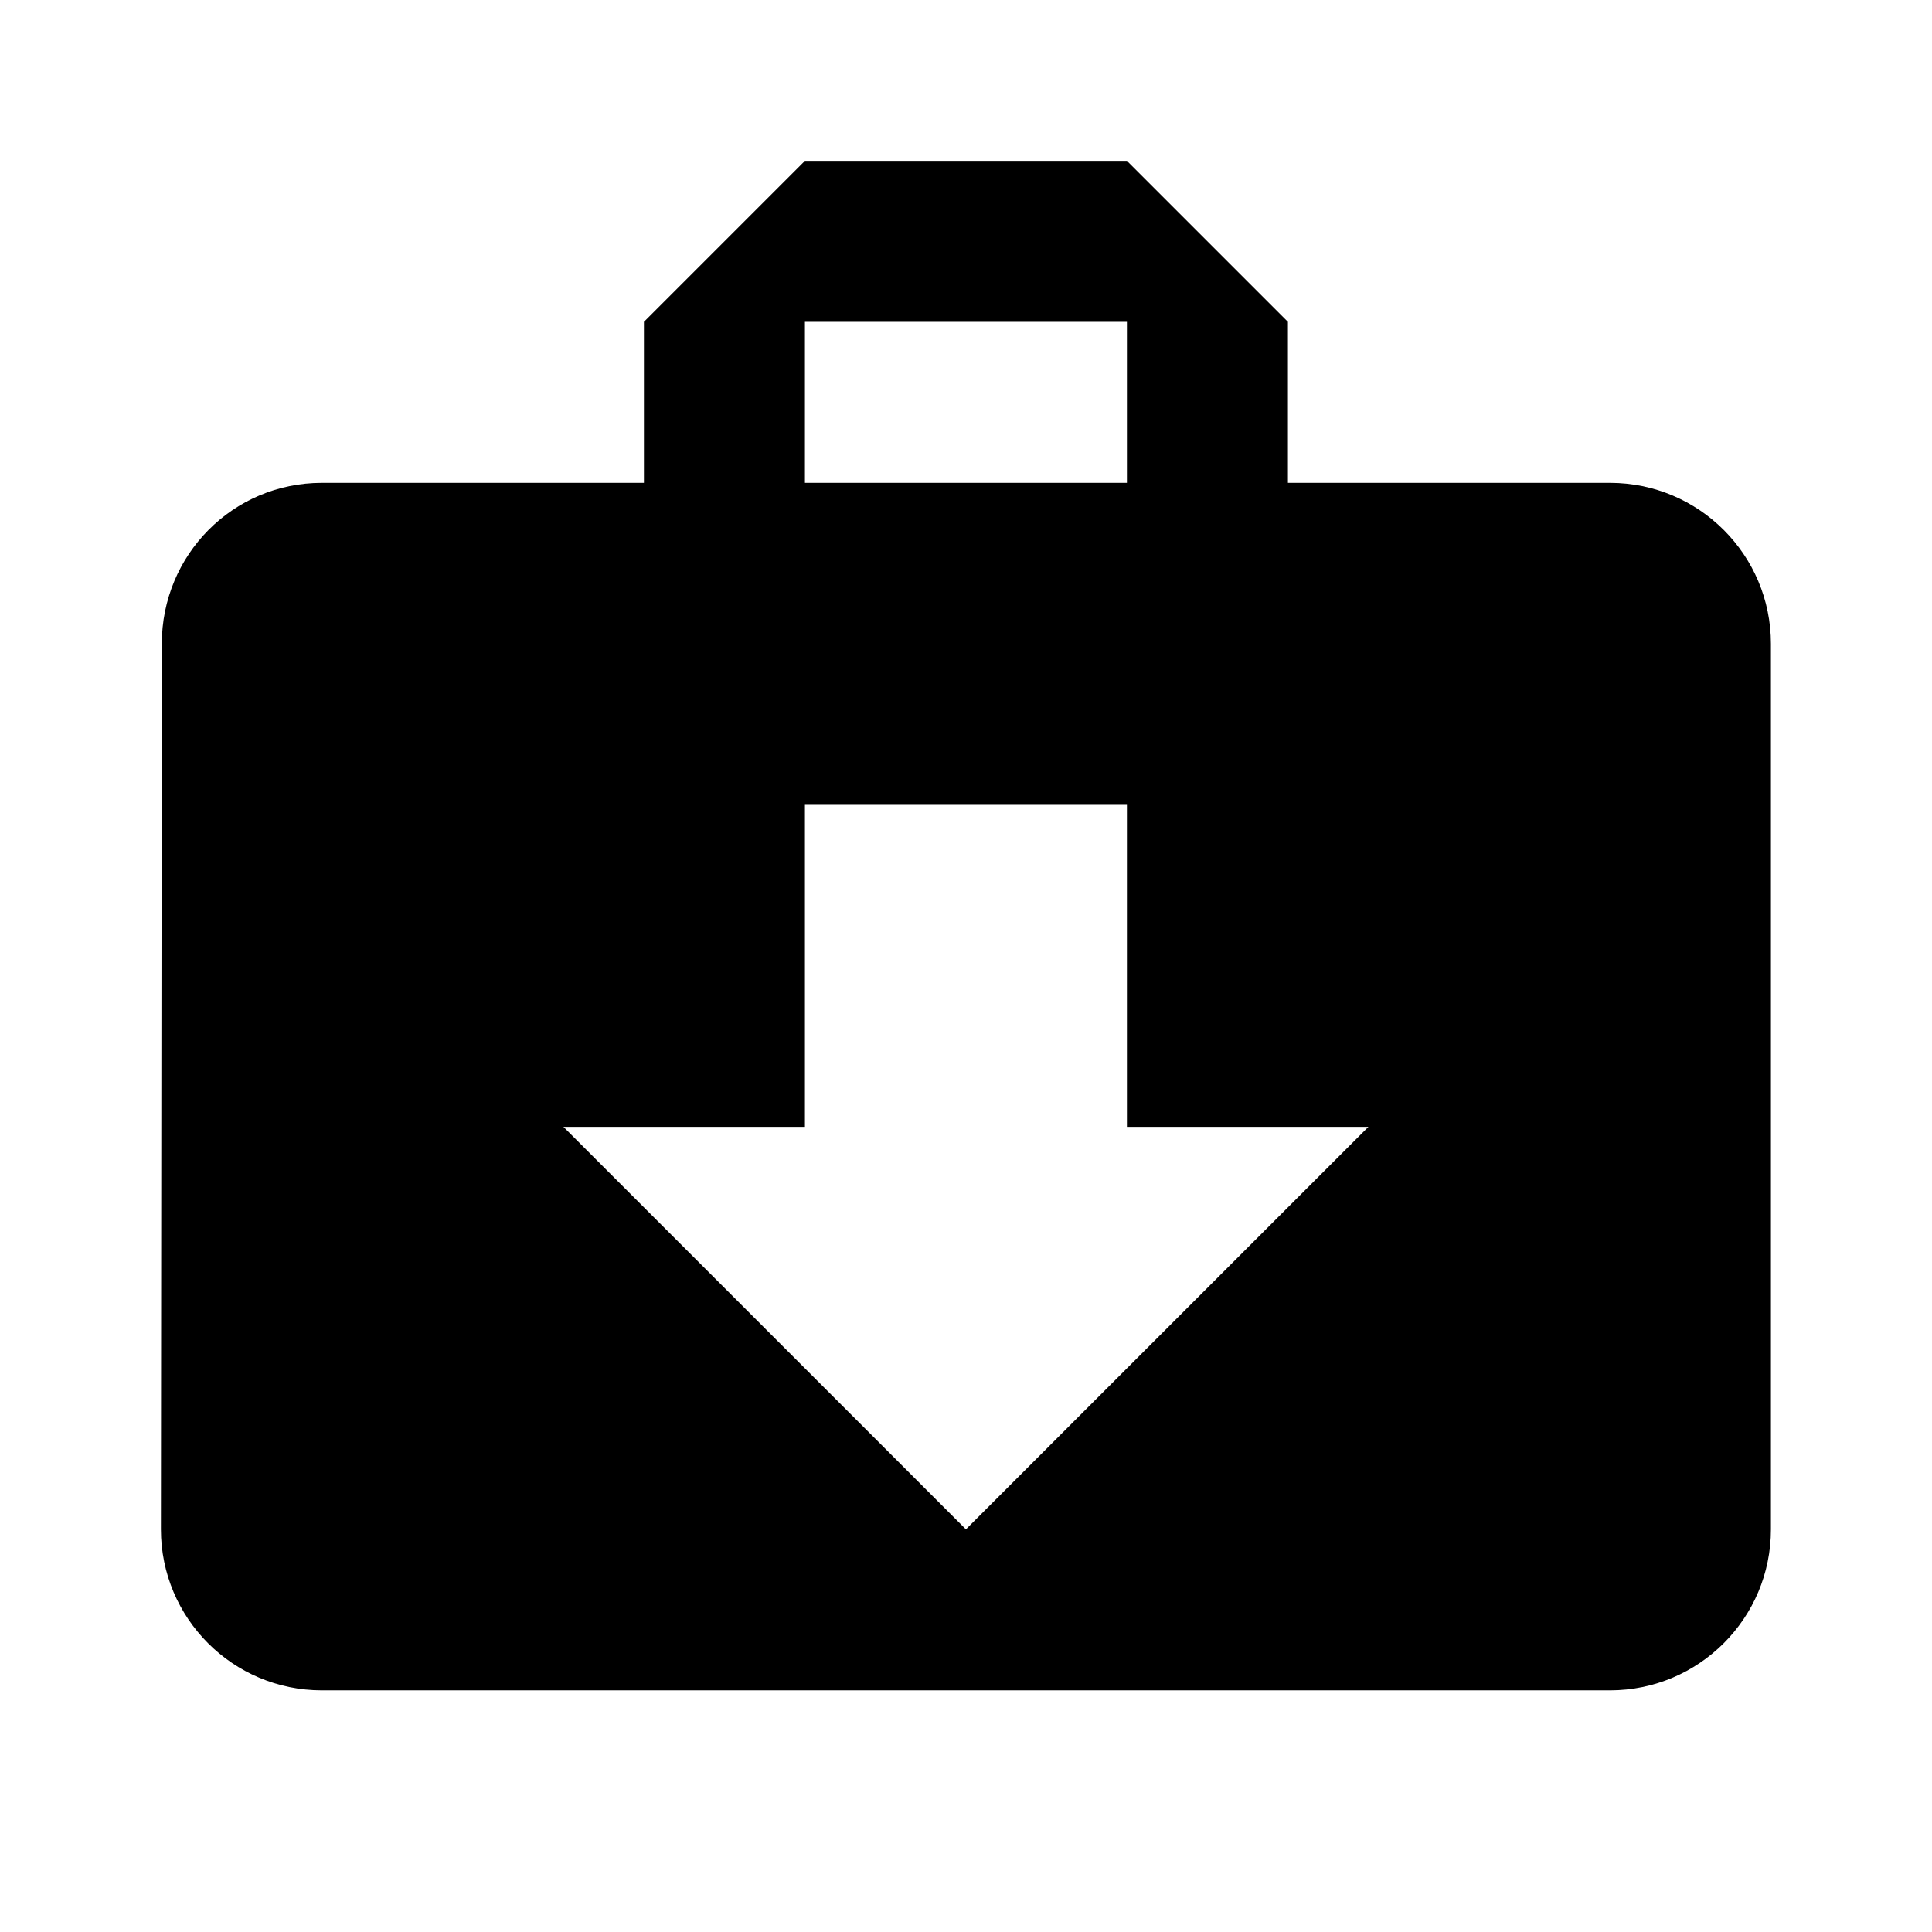
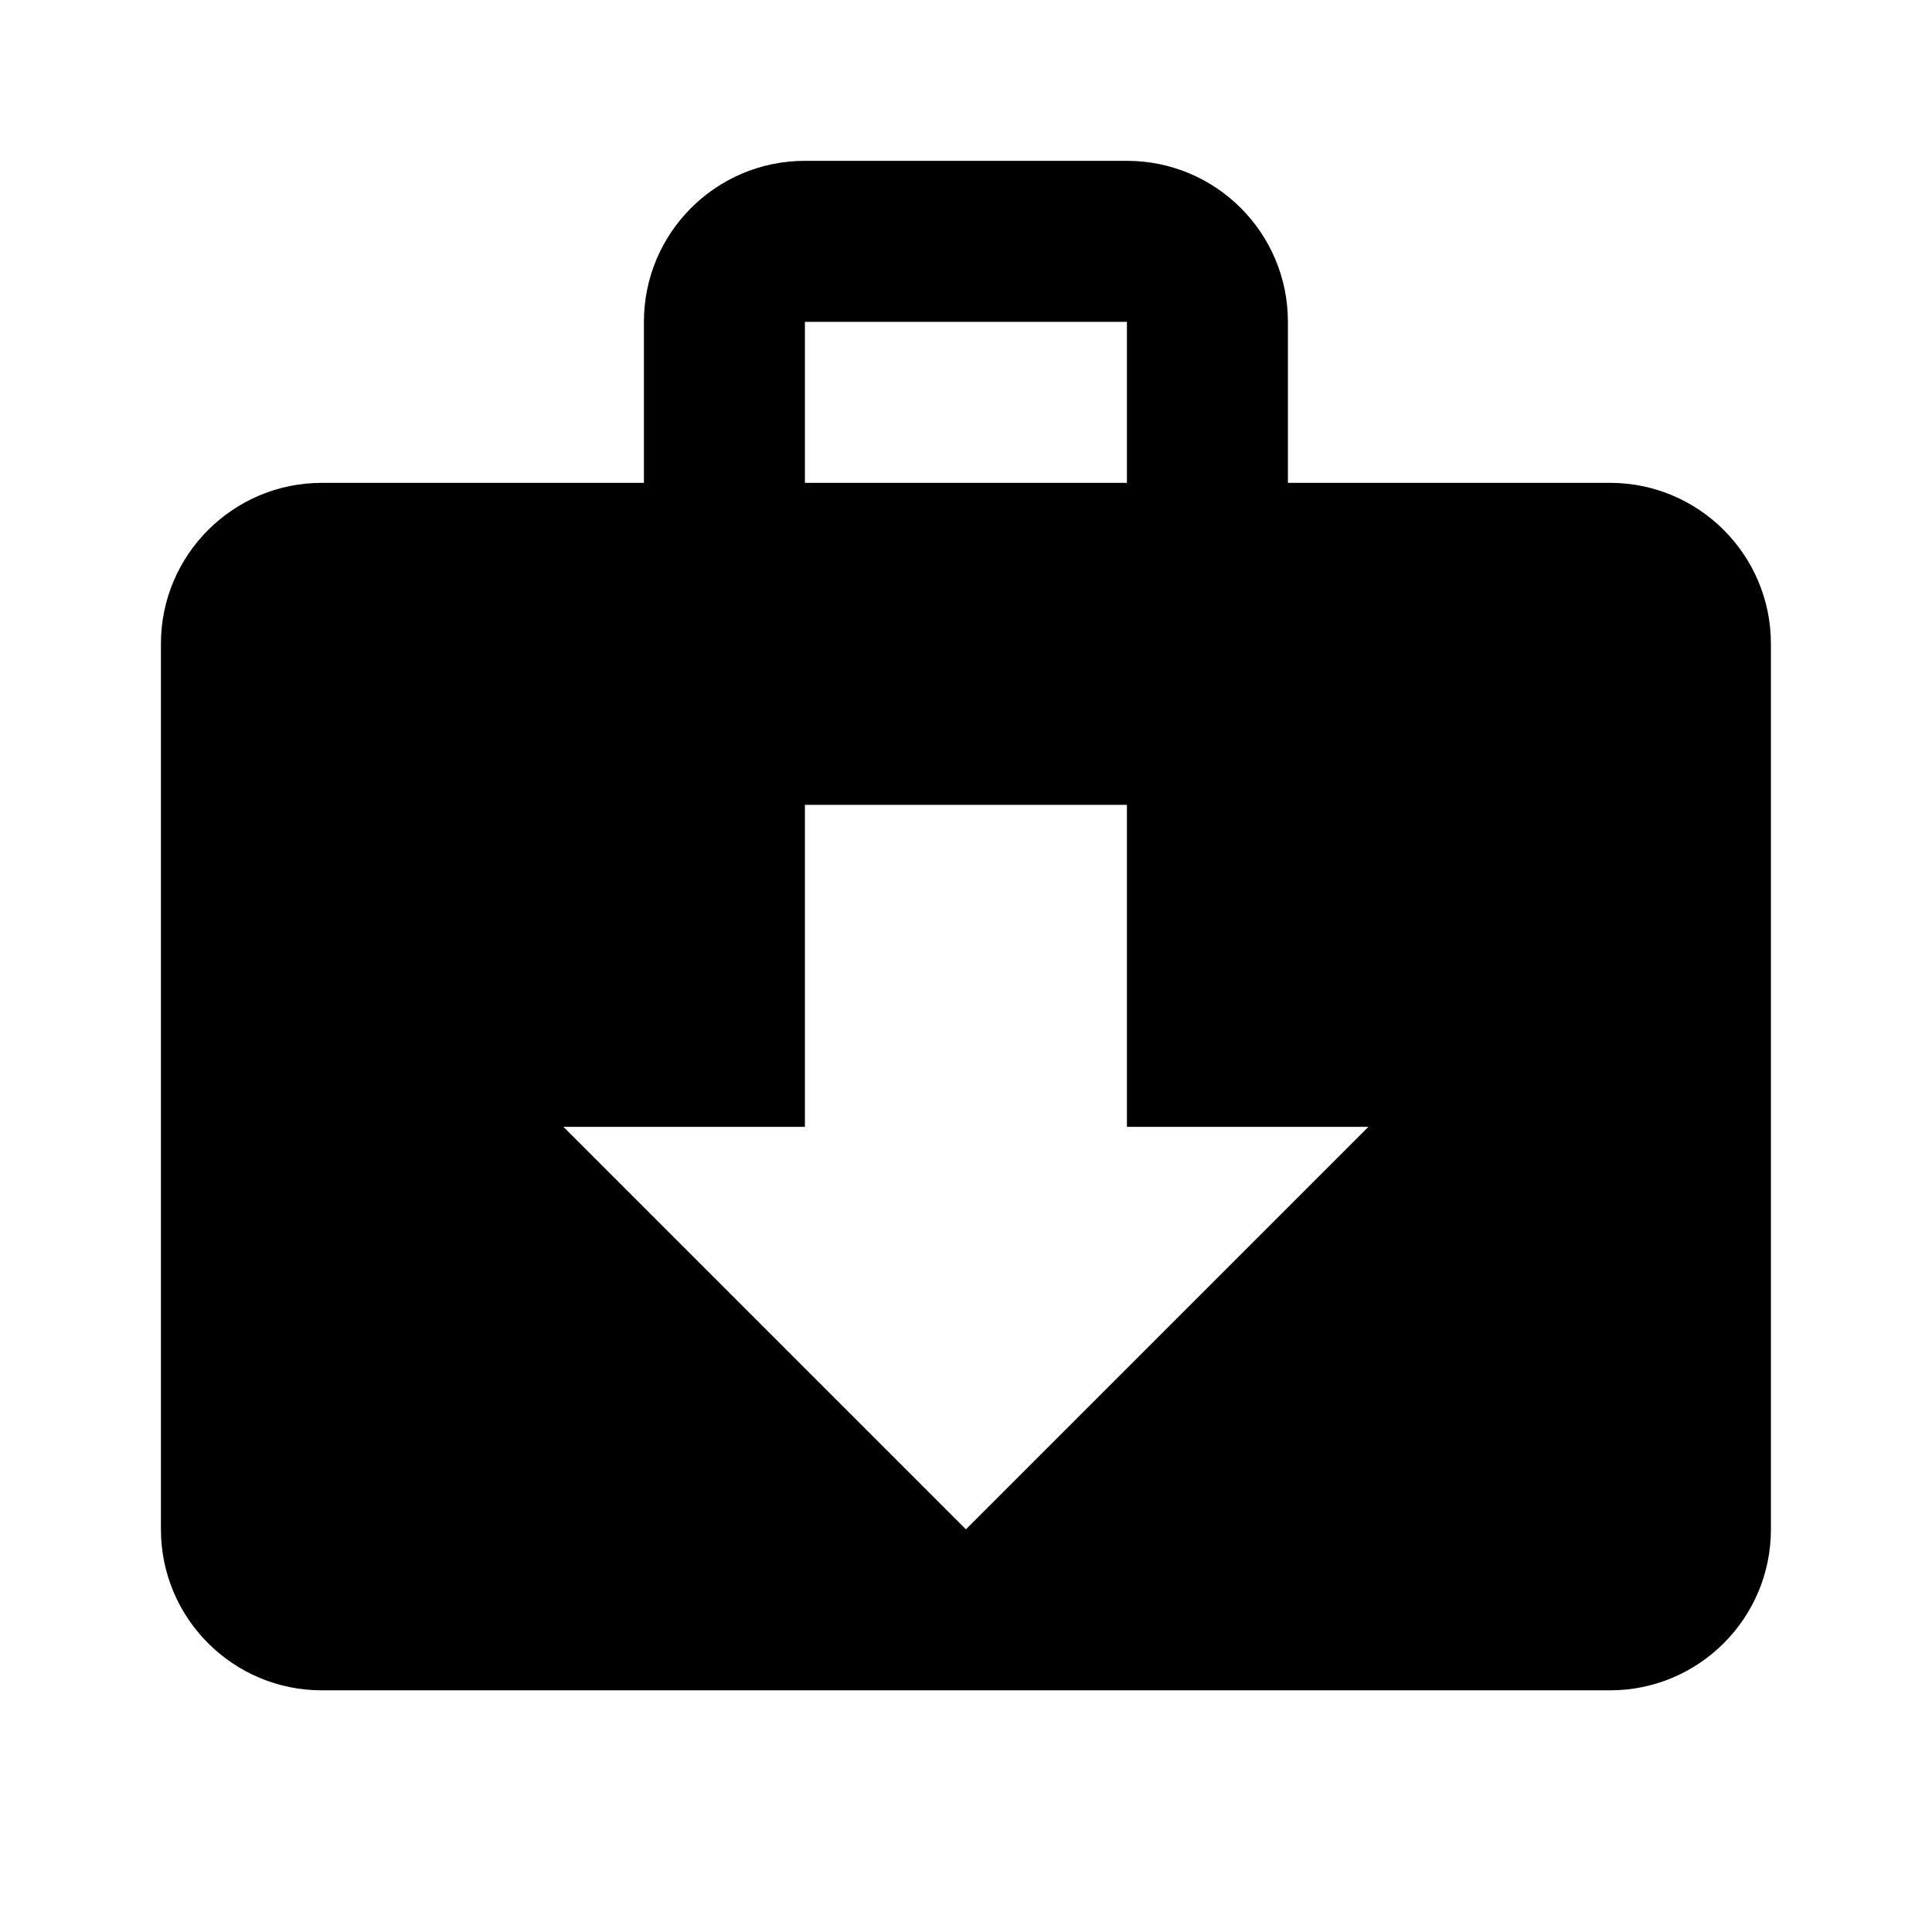
<svg xmlns="http://www.w3.org/2000/svg" version="1.1" baseProfile="full" width="24" height="24" viewBox="0 0 24.00 24.00" enable-background="new 0 0 24.00 24.00" xml:space="preserve">
-   <path fill="#000000" fill-opacity="1" stroke-width="0.2" stroke-linejoin="round" d="M 11.999,18.998L 6.999,13.998L 9.999,13.998L 9.999,9.998L 13.999,9.998L 13.999,13.998L 16.999,13.998M 9.999,3.998L 13.999,3.998L 13.999,5.998L 9.999,5.998M 19.999,5.998L 15.999,5.998L 15.999,3.998L 13.999,1.998L 9.999,1.998L 7.999,3.998L 7.999,5.998L 3.999,5.998C 2.893,5.998 2.01,6.893 2.01,7.998L 1.999,18.998C 1.999,20.103 2.893,20.998 3.999,20.998L 19.999,20.998C 21.104,20.998 21.999,20.103 21.999,18.998L 21.999,7.998C 21.999,6.893 21.104,5.998 19.999,5.998 Z " />
+   <path fill="#000000" fill-opacity="1" stroke-width="0.2" stroke-linejoin="miter" d="M 9.999,1.998L 13.999,1.998C 15.104,1.998 15.999,2.893 15.999,3.998L 15.999,5.998L 19.999,5.998C 21.104,5.998 21.999,6.894 21.999,7.998L 21.999,18.998C 21.999,20.103 21.104,20.998 19.999,20.998L 3.999,20.998C 2.895,20.998 1.999,20.103 1.999,18.998L 1.999,7.998C 1.999,6.894 2.895,5.998 3.999,5.998L 7.999,5.998L 7.999,3.998C 7.999,2.893 8.895,1.998 9.999,1.998 Z M 13.999,5.998L 13.999,3.998L 9.999,3.998L 9.999,5.998L 13.999,5.998 Z M 11.999,18.998L 16.999,13.998L 13.999,13.998L 13.999,9.998L 9.999,9.998L 9.999,13.998L 6.999,13.998L 11.999,18.998 Z " />
</svg>
